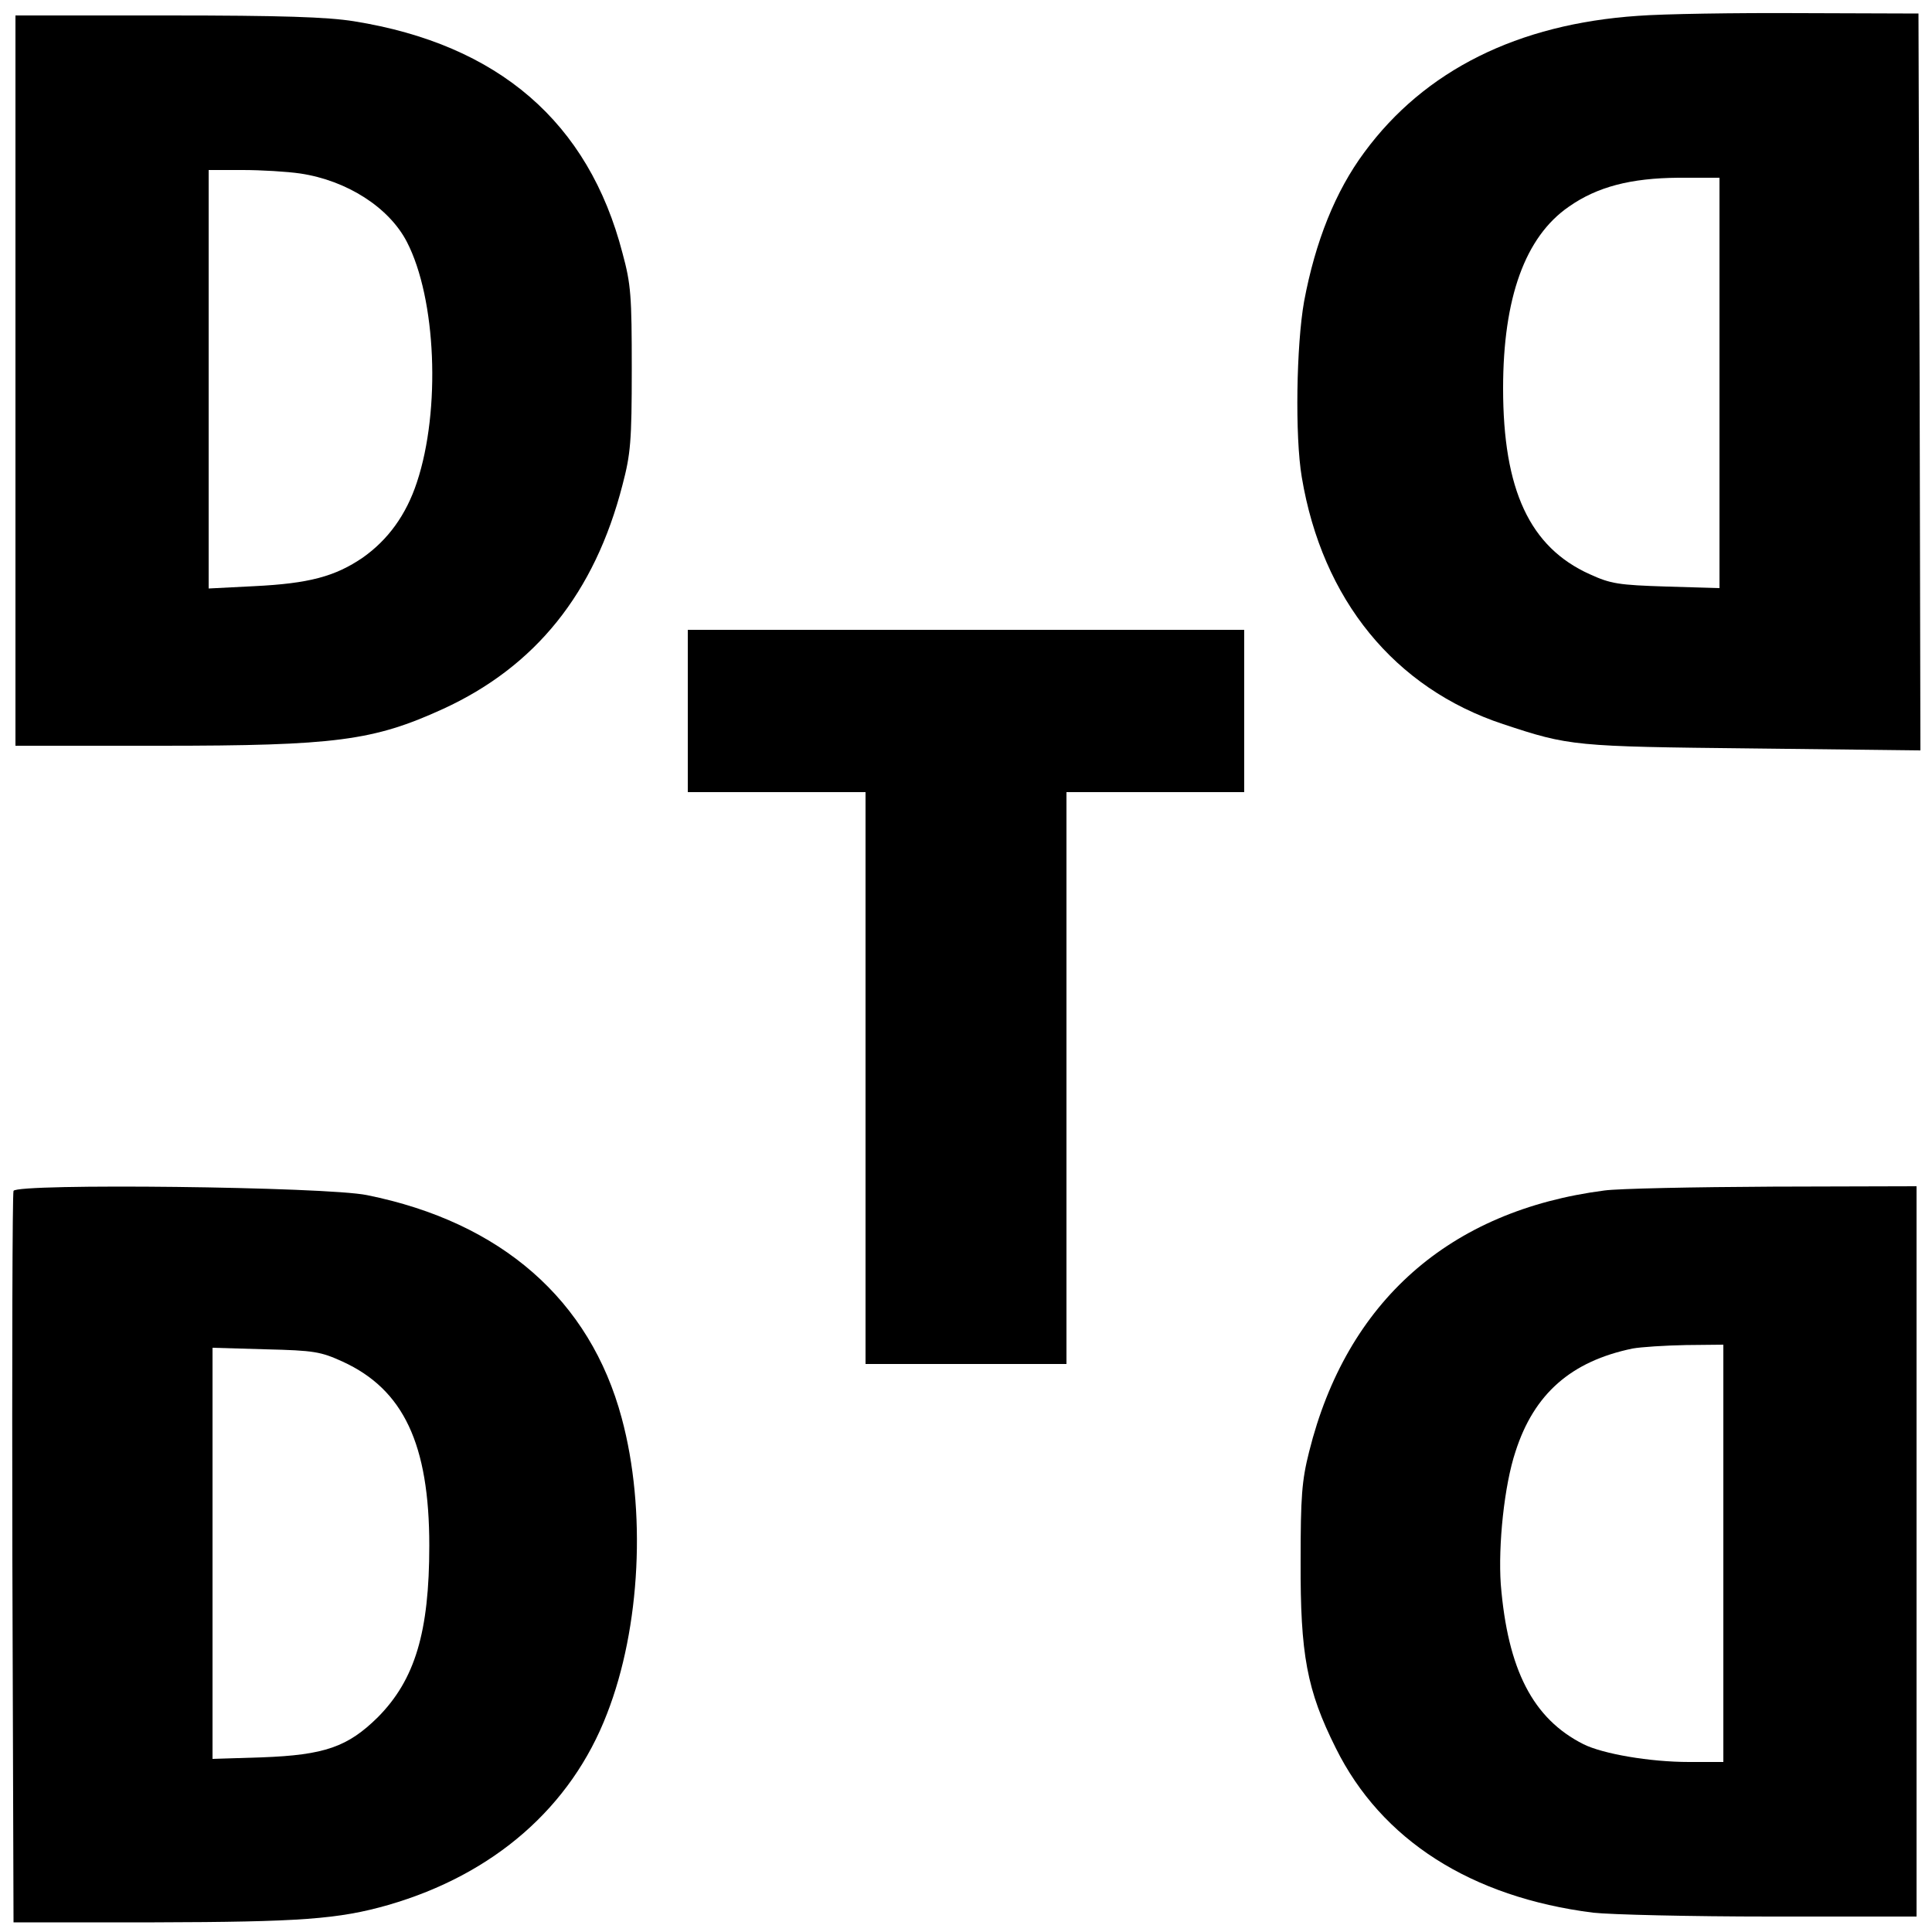
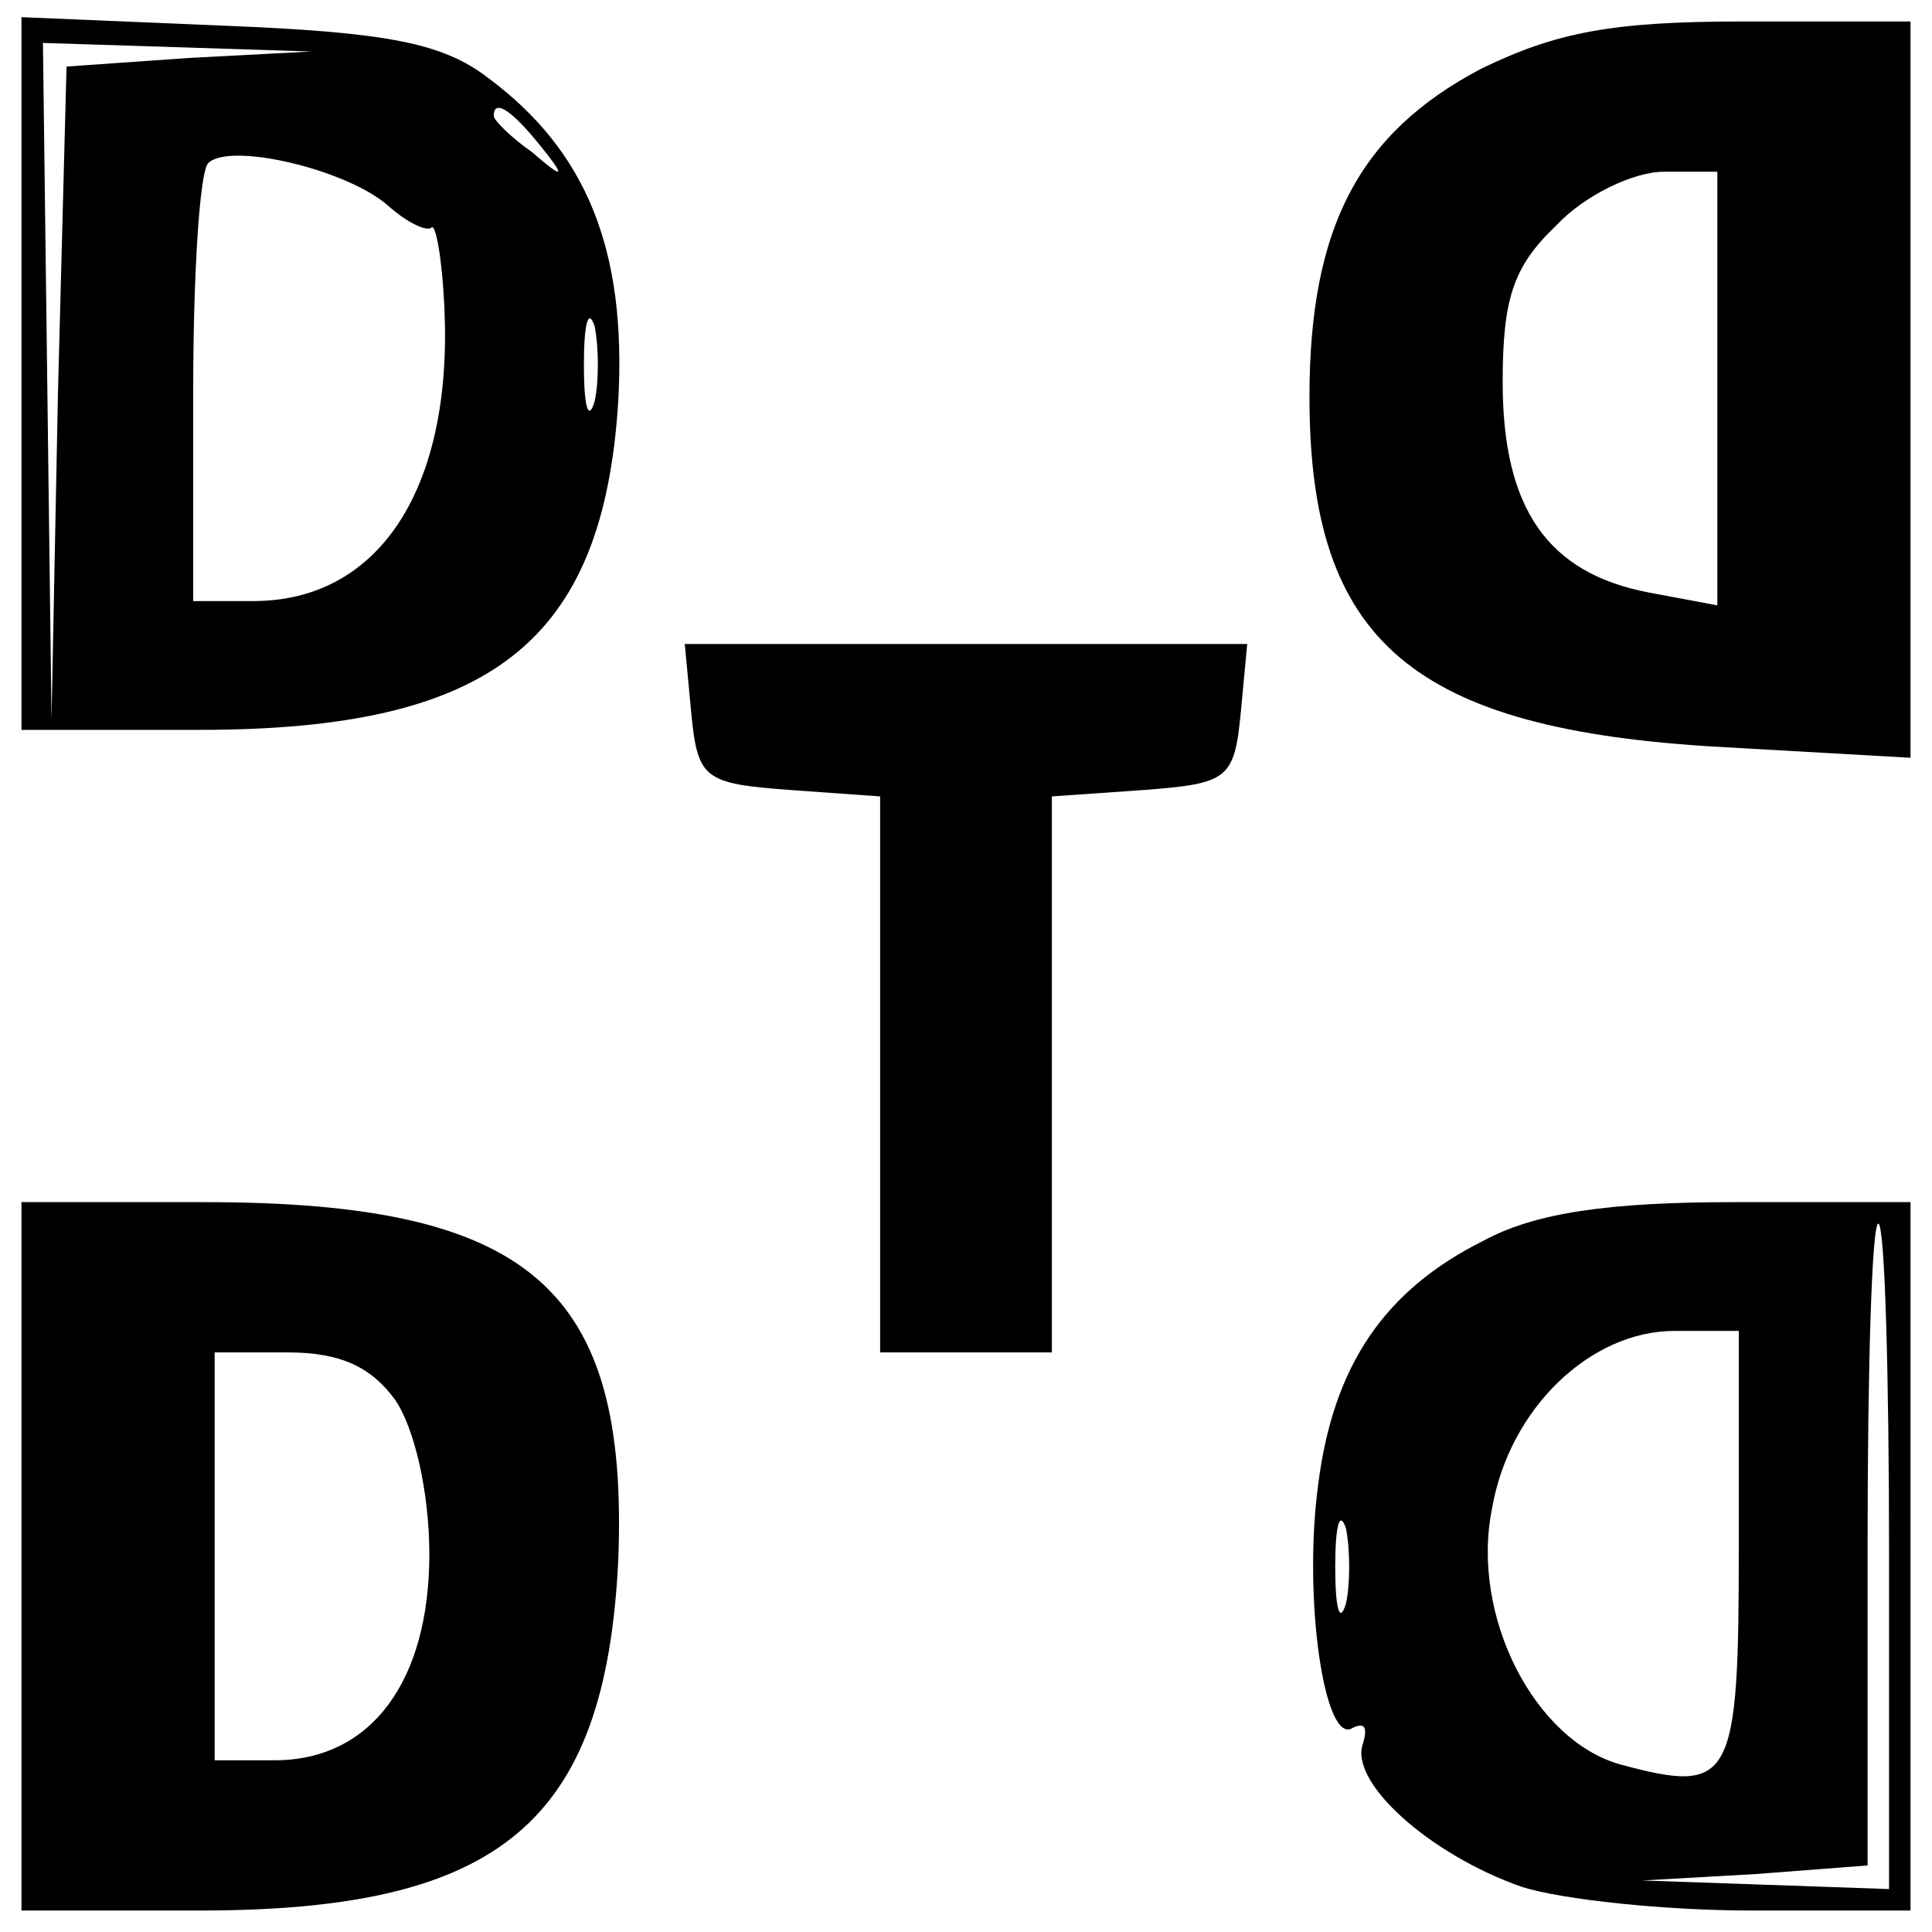
- <svg xmlns="http://www.w3.org/2000/svg" version="1.0" width="500pt" height="500pt" viewBox="0 0 500 500" preserveAspectRatio="xMidYMid meet">
-   <g transform="translate(0,500) scale(0.1,-0.1)" fill="#000000" stroke="none">
-     <path d="M4239 4959 c-311 -21 -552 -141 -708 -353 -75 -101 -127 -231 -156 -386 -20 -112 -24 -349 -6 -455 53 -317 240 -546 521 -639 172 -57 183 -58 648 -63 l432 -5 -2 954 -3 953 -305 1 c-168 1 -357 -2 -421 -7z m211 -950 l0 -531 -137 4 c-125 4 -144 7 -199 32 -155 70 -224 218 -224 481 0 234 57 392 170 470 74 52 161 74 283 75 l107 0 0 -531z" />
-     <path d="M40 4015 l0 -945 374 0 c455 0 552 13 732 95 240 110 393 300 465 580 21 80 24 113 24 300 0 189 -2 219 -24 300 -88 339 -321 540 -695 600 -69 11 -186 15 -483 15 l-393 0 0 -945z m737 536 c121 -18 230 -88 276 -177 76 -147 88 -435 26 -622 -28 -85 -75 -149 -140 -195 -72 -49 -139 -67 -281 -74 l-118 -6 0 542 0 541 88 0 c48 0 115 -4 149 -9z" />
-     <path d="M1780 3160 l0 -210 230 0 230 0 0 -740 0 -740 260 0 260 0 0 740 0 740 230 0 230 0 0 210 0 210 -720 0 -720 0 0 -210z" />
-     <path d="M35 1918 c-3 -7 -4 -436 -3 -953 l3 -940 365 0 c376 1 476 8 605 45 273 79 473 253 566 495 87 223 102 528 38 765 -82 306 -312 507 -659 577 -106 22 -907 31 -915 11z m852 -442 c157 -72 224 -213 224 -476 0 -224 -37 -347 -133 -444 -78 -77 -138 -98 -300 -104 l-128 -4 0 532 0 532 138 -4 c125 -3 142 -6 199 -32z" />
-     <path d="M4152 1919 c-401 -52 -667 -287 -764 -676 -19 -75 -22 -117 -22 -283 -1 -242 16 -334 91 -484 118 -238 350 -386 666 -426 45 -5 251 -10 459 -10 l378 0 0 945 0 945 -372 -1 c-205 -1 -401 -5 -436 -10z m308 -939 l0 -540 -89 0 c-101 0 -223 21 -273 46 -131 66 -196 193 -214 414 -7 101 9 256 38 343 48 150 144 234 303 267 22 4 84 8 138 9 l97 1 0 -540z" />
+ <svg xmlns="http://www.w3.org/2000/svg" version="1.0" width="90pt" height="90pt" viewBox="0 0 90 90" preserveAspectRatio="xMidYMid meet">
+   <g transform="translate(0,90) scale(0.1,-0.1)" fill="#000000" stroke="none">
+     <path d="M10 726 l0 -166 83 0 c136 0 188 41 195 153 4 71 -15 117 -61 151 -21 16 -47 21 -122 24 l-95 4 0 -166z m78 147 l-57 -4 -4 -152 -3 -152 -2 158 -2 157 63 -2 62 -2 -57 -3z m163 -40 c13 -16 12 -17 -3 -4 -10 7 -18 15 -18 17 0 8 8 3 21 -13z m-70 -29 c9 -8 18 -12 20 -10 2 2 5 -15 6 -37 4 -84 -30 -137 -89 -137 l-28 0 0 98 c0 54 3 102 7 106 10 10 65 -3 84 -20z m96 -91 c-3 -10 -5 -2 -5 17 0 19 2 27 5 18 2 -10 2 -26 0 -35z" />
+     <path d="M690 868 c-57 -30 -80 -74 -80 -153 0 -114 48 -155 192 -163 l88 -5 0 172 0 171 -78 0 c-61 0 -87 -5 -122 -22z m110 -149 l0 -101 -32 6 c-47 9 -68 39 -68 98 0 39 5 54 25 73 13 14 36 25 50 25 l25 0 0 -101z" />
+     <path d="M322 568 c3 -31 6 -33 46 -36 l42 -3 0 -130 0 -129 40 0 40 0 0 129 0 130 43 3 c39 3 42 5 45 36 l3 32 -131 0 -131 0 3 -32z" />
+     <path d="M10 175 l0 -165 83 0 c140 0 189 41 195 163 5 127 -41 167 -193 167 l-85 0 0 -165z m174 73 c9 -13 16 -43 16 -72 0 -59 -27 -96 -72 -96 l-28 0 0 95 0 95 34 0 c25 0 39 -7 50 -22z" />
+     <path d="M691 322 c-46 -23 -70 -58 -77 -114 -7 -53 3 -121 16 -113 6 3 7 0 5 -7 -7 -18 31 -52 74 -67 19 -6 67 -11 107 -11 l74 0 0 165 0 165 -82 0 c-59 0 -93 -5 -117 -18z m189 -147 l0 -155 -57 2 -58 2 53 3 52 4 0 150 c0 82 2 149 5 149 3 0 5 -70 5 -155z m-70 5 c0 -110 -3 -116 -55 -102 -40 11 -70 69 -60 119 8 47 46 83 85 83 l30 0 0 -100z m-183 -27 c-3 -10 -5 -2 -5 17 0 19 2 27 5 18 2 -10 2 -26 0 -35z" />
  </g>
</svg>
